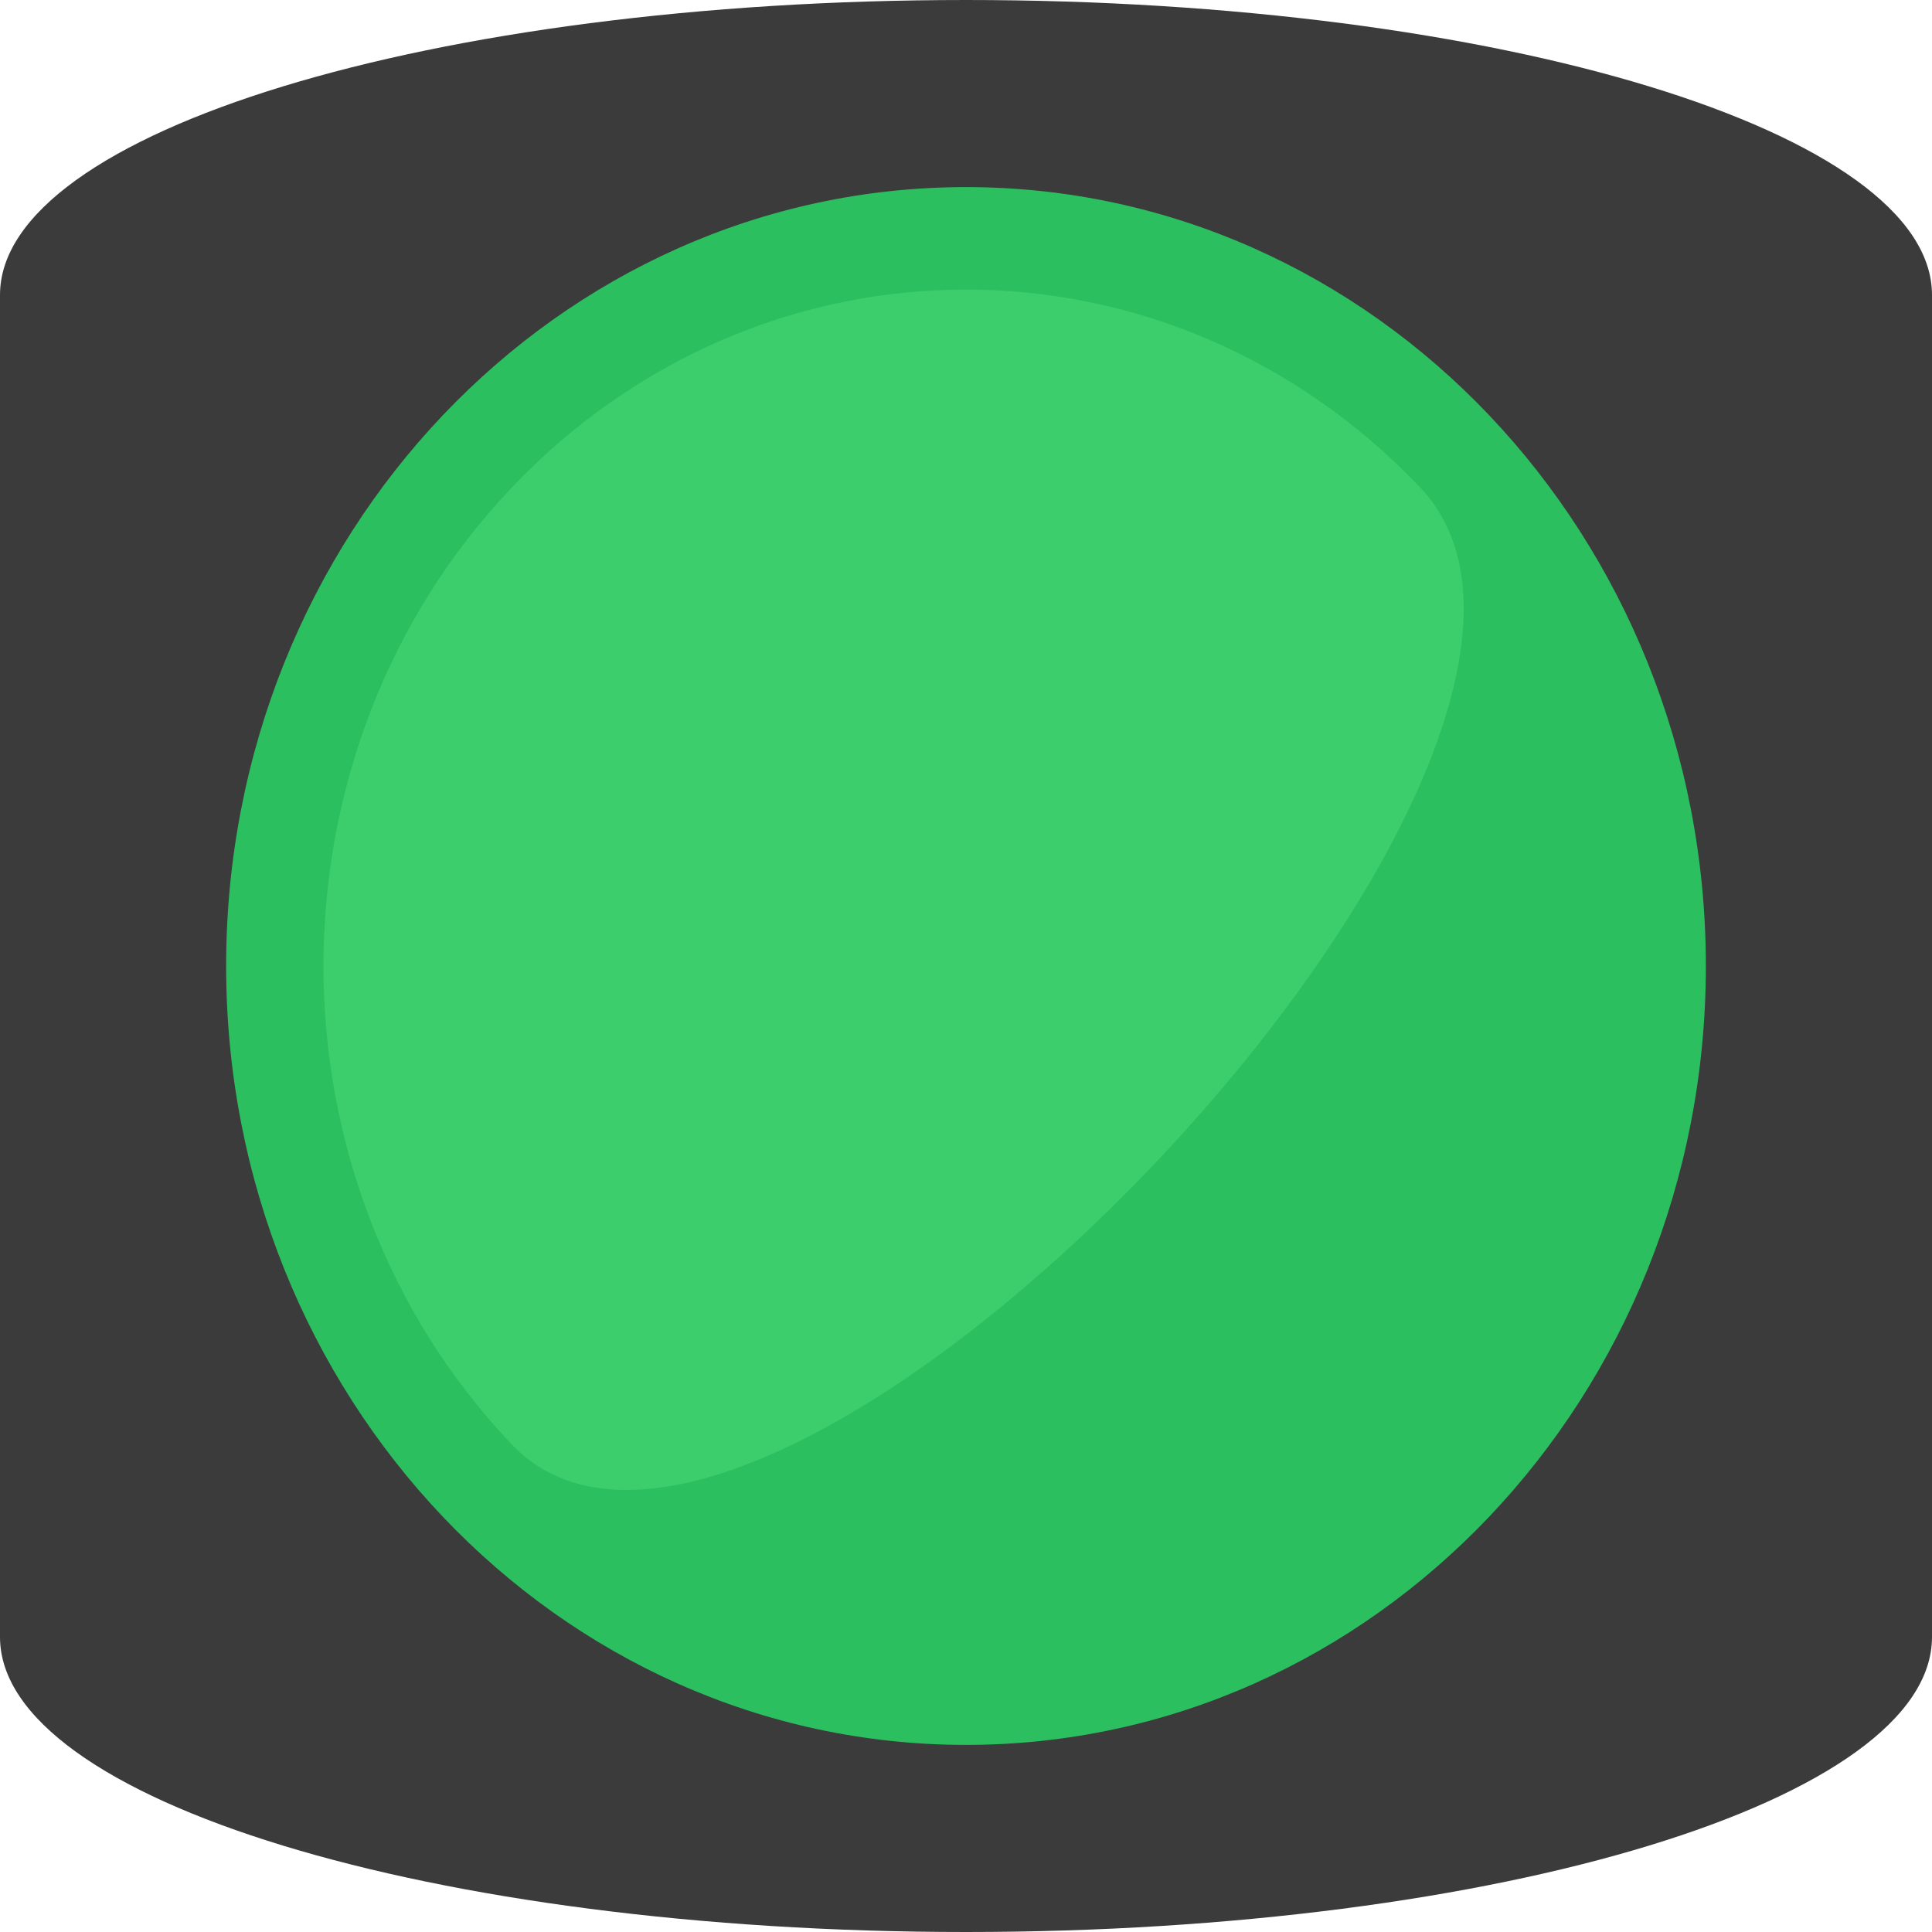
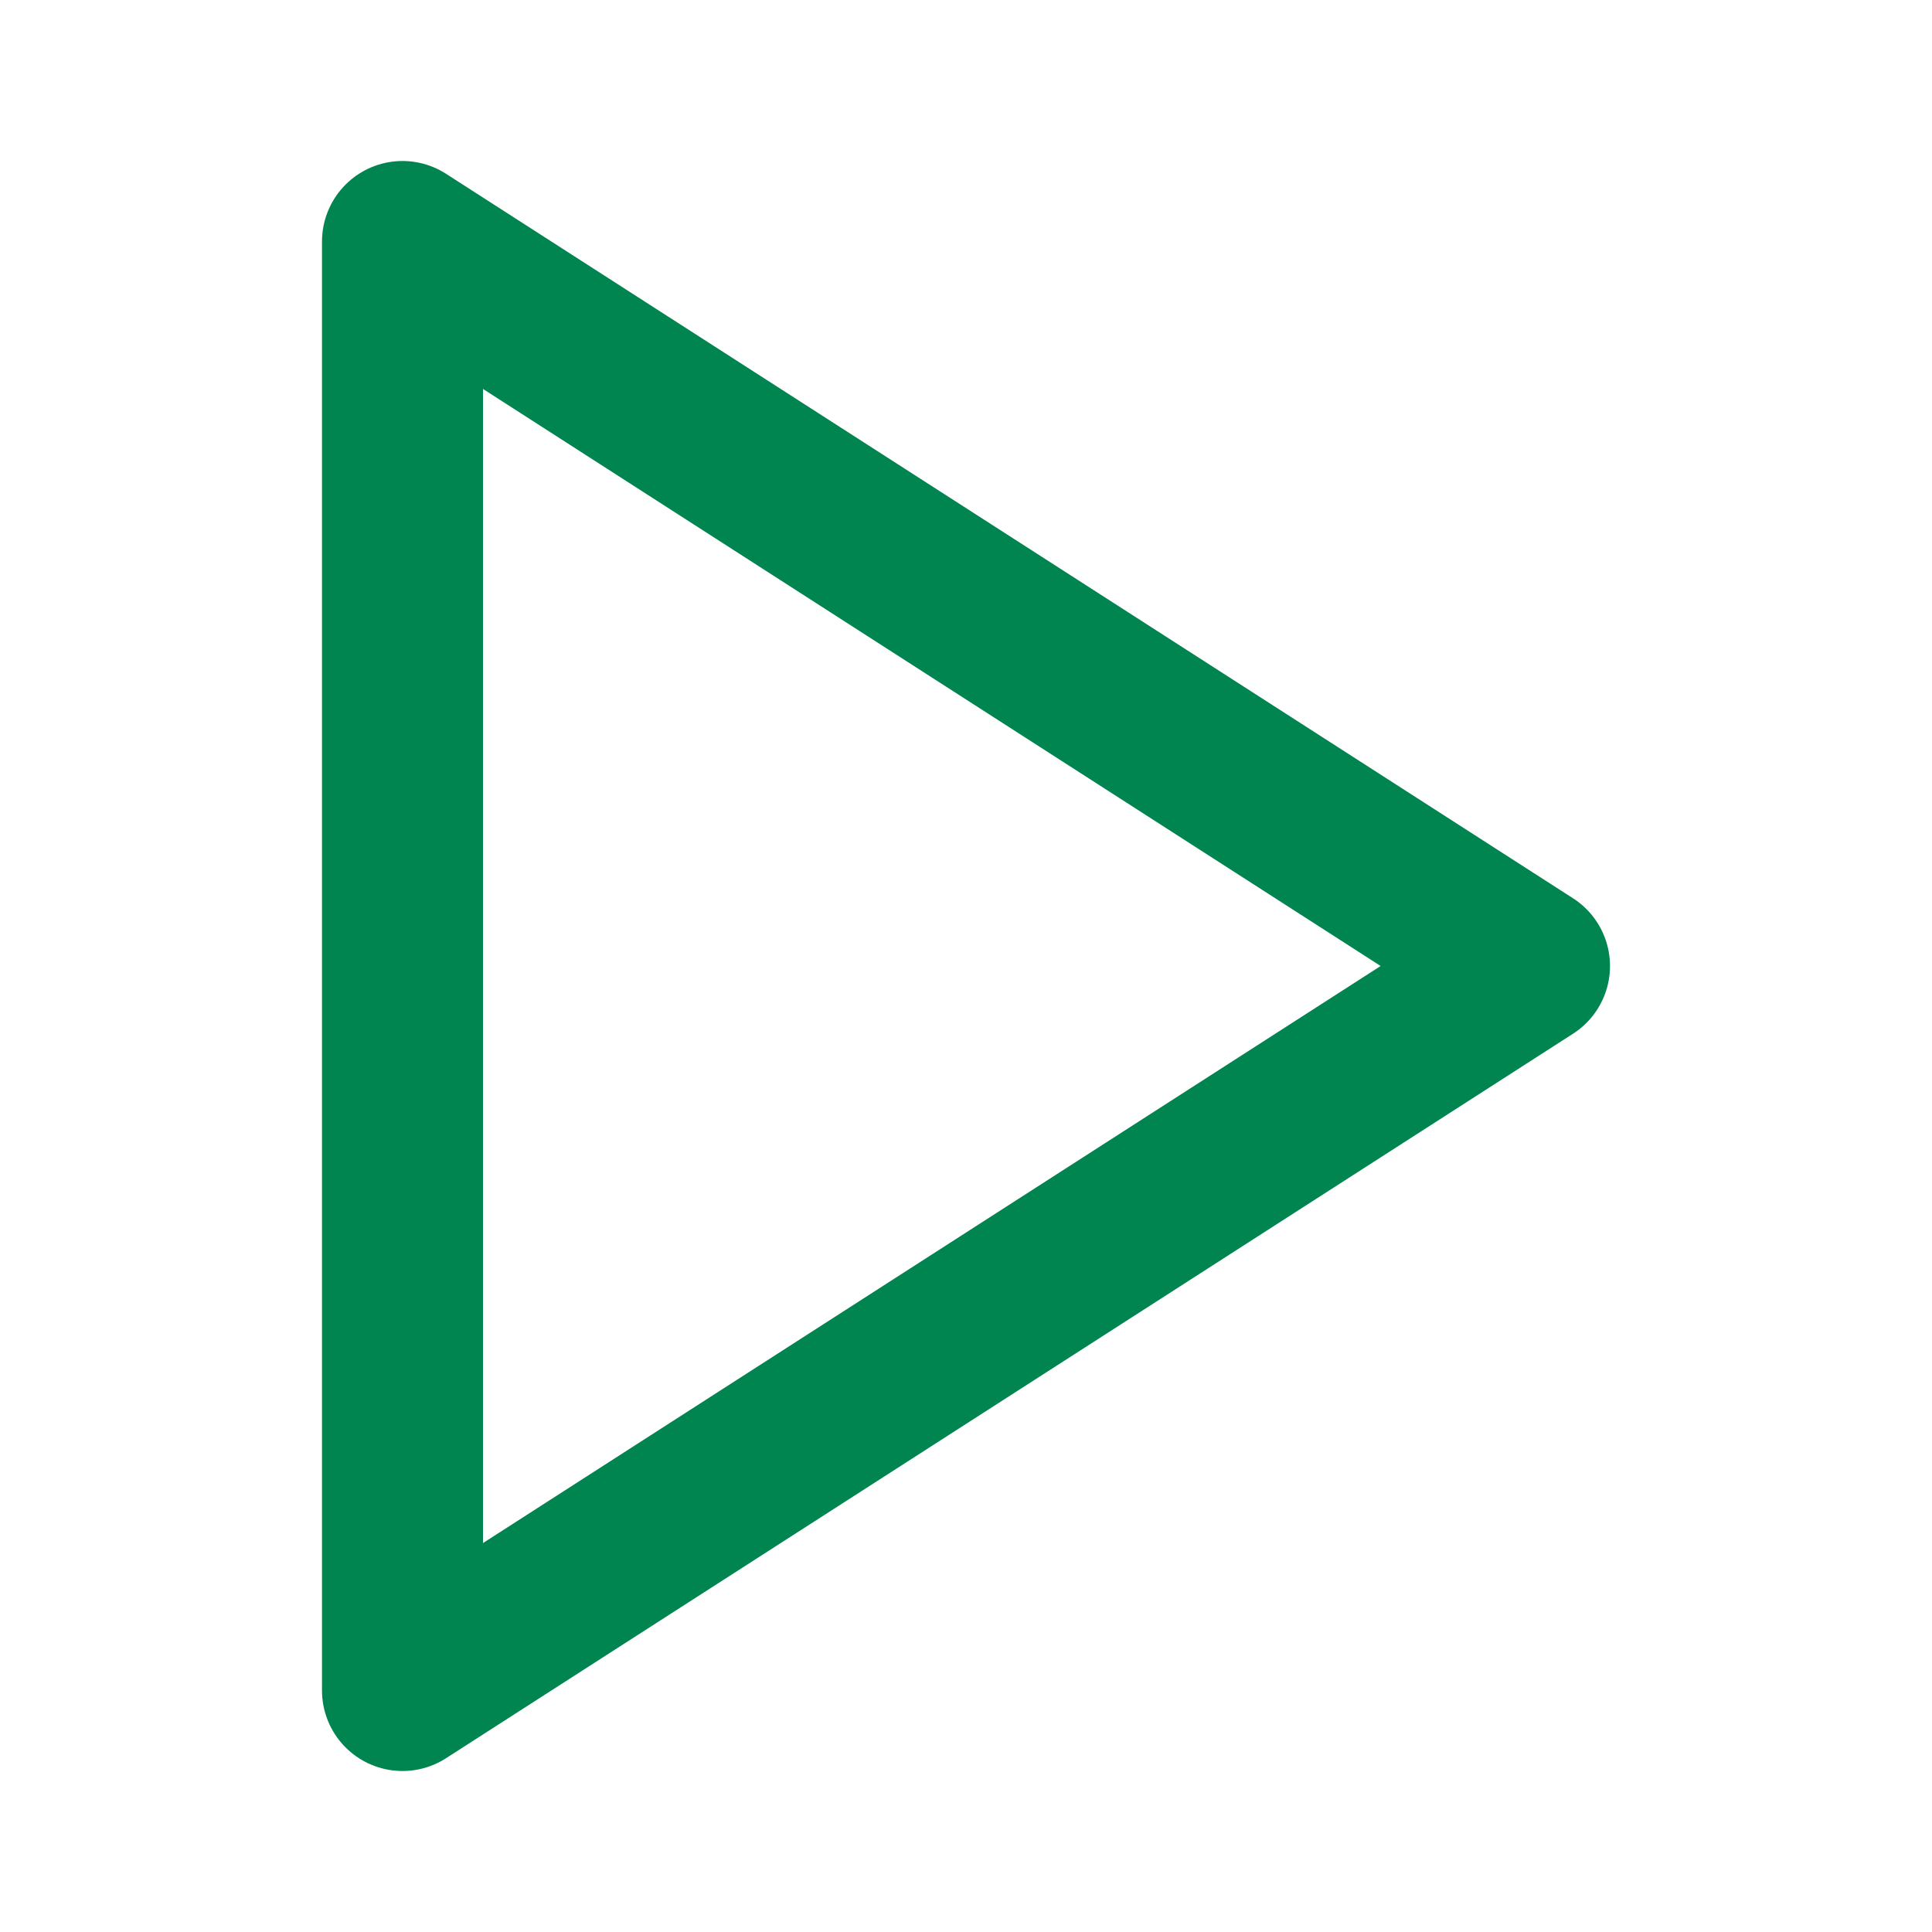
- <svg xmlns="http://www.w3.org/2000/svg" xmlns:xlink="http://www.w3.org/1999/xlink" version="1.1" preserveAspectRatio="xMidYMid meet" viewBox="0 0 640 640" width="640" height="640">
-   <defs>
-     <path d="M0 97.72C0 142.18 0 497.82 0 542.28C0 596.25 143.28 640 320 640C496.72 640 640 596.25 640 542.28C640 497.82 640 142.18 640 97.72C640 43.75 496.72 0 320 0C143.28 0 0 43.75 0 97.72Z" id="brHGEFEKX" />
-     <path d="M320 61.98C184.64 61.98 74.91 177.5 74.91 320C74.91 462.5 184.64 578.02 320 578.02C455.36 578.02 565.09 462.5 565.09 320C565.09 177.5 455.36 61.98 320 61.98Z" id="b17epxxbm" />
-     <path d="M169.49 161.55C86.37 249.06 86.37 390.94 169.49 478.45C252.62 565.95 553.63 249.06 470.5 161.55C387.38 74.05 252.61 74.05 169.49 161.55Z" id="a396J0K9ZG" />
-   </defs>
-   <g>
-     <g>
-       <g>
-         <use xlink:href="#brHGEFEKX" opacity="1" fill="#3b3b3b" fill-opacity="1" />
-         <g>
-           <use xlink:href="#brHGEFEKX" opacity="1" fill-opacity="0" stroke="#000000" stroke-width="1" stroke-opacity="0" />
-         </g>
-       </g>
-       <g>
-         <use xlink:href="#b17epxxbm" opacity="1" fill="#2BBF60" fill-opacity="1" />
-         <g>
-           <use xlink:href="#b17epxxbm" opacity="1" fill-opacity="0" stroke="#000000" stroke-width="1" stroke-opacity="0" />
-         </g>
-       </g>
-       <g>
-         <use xlink:href="#a396J0K9ZG" opacity="1" fill="#3CCE6C" fill-opacity="1" />
-         <g>
-           <use xlink:href="#a396J0K9ZG" opacity="1" fill-opacity="0" stroke="#000000" stroke-width="1" stroke-opacity="0" />
-         </g>
-       </g>
-     </g>
-   </g>
+ <svg xmlns="http://www.w3.org/2000/svg" width="24" height="24" viewBox="0 0 24 24" fill="none" stroke="#008450" stroke-width="2" stroke-linecap="round" stroke-linejoin="round" class="feather feather-play">
+   <polygon points="5 3 19 12 5 21 5 3" />
</svg>
